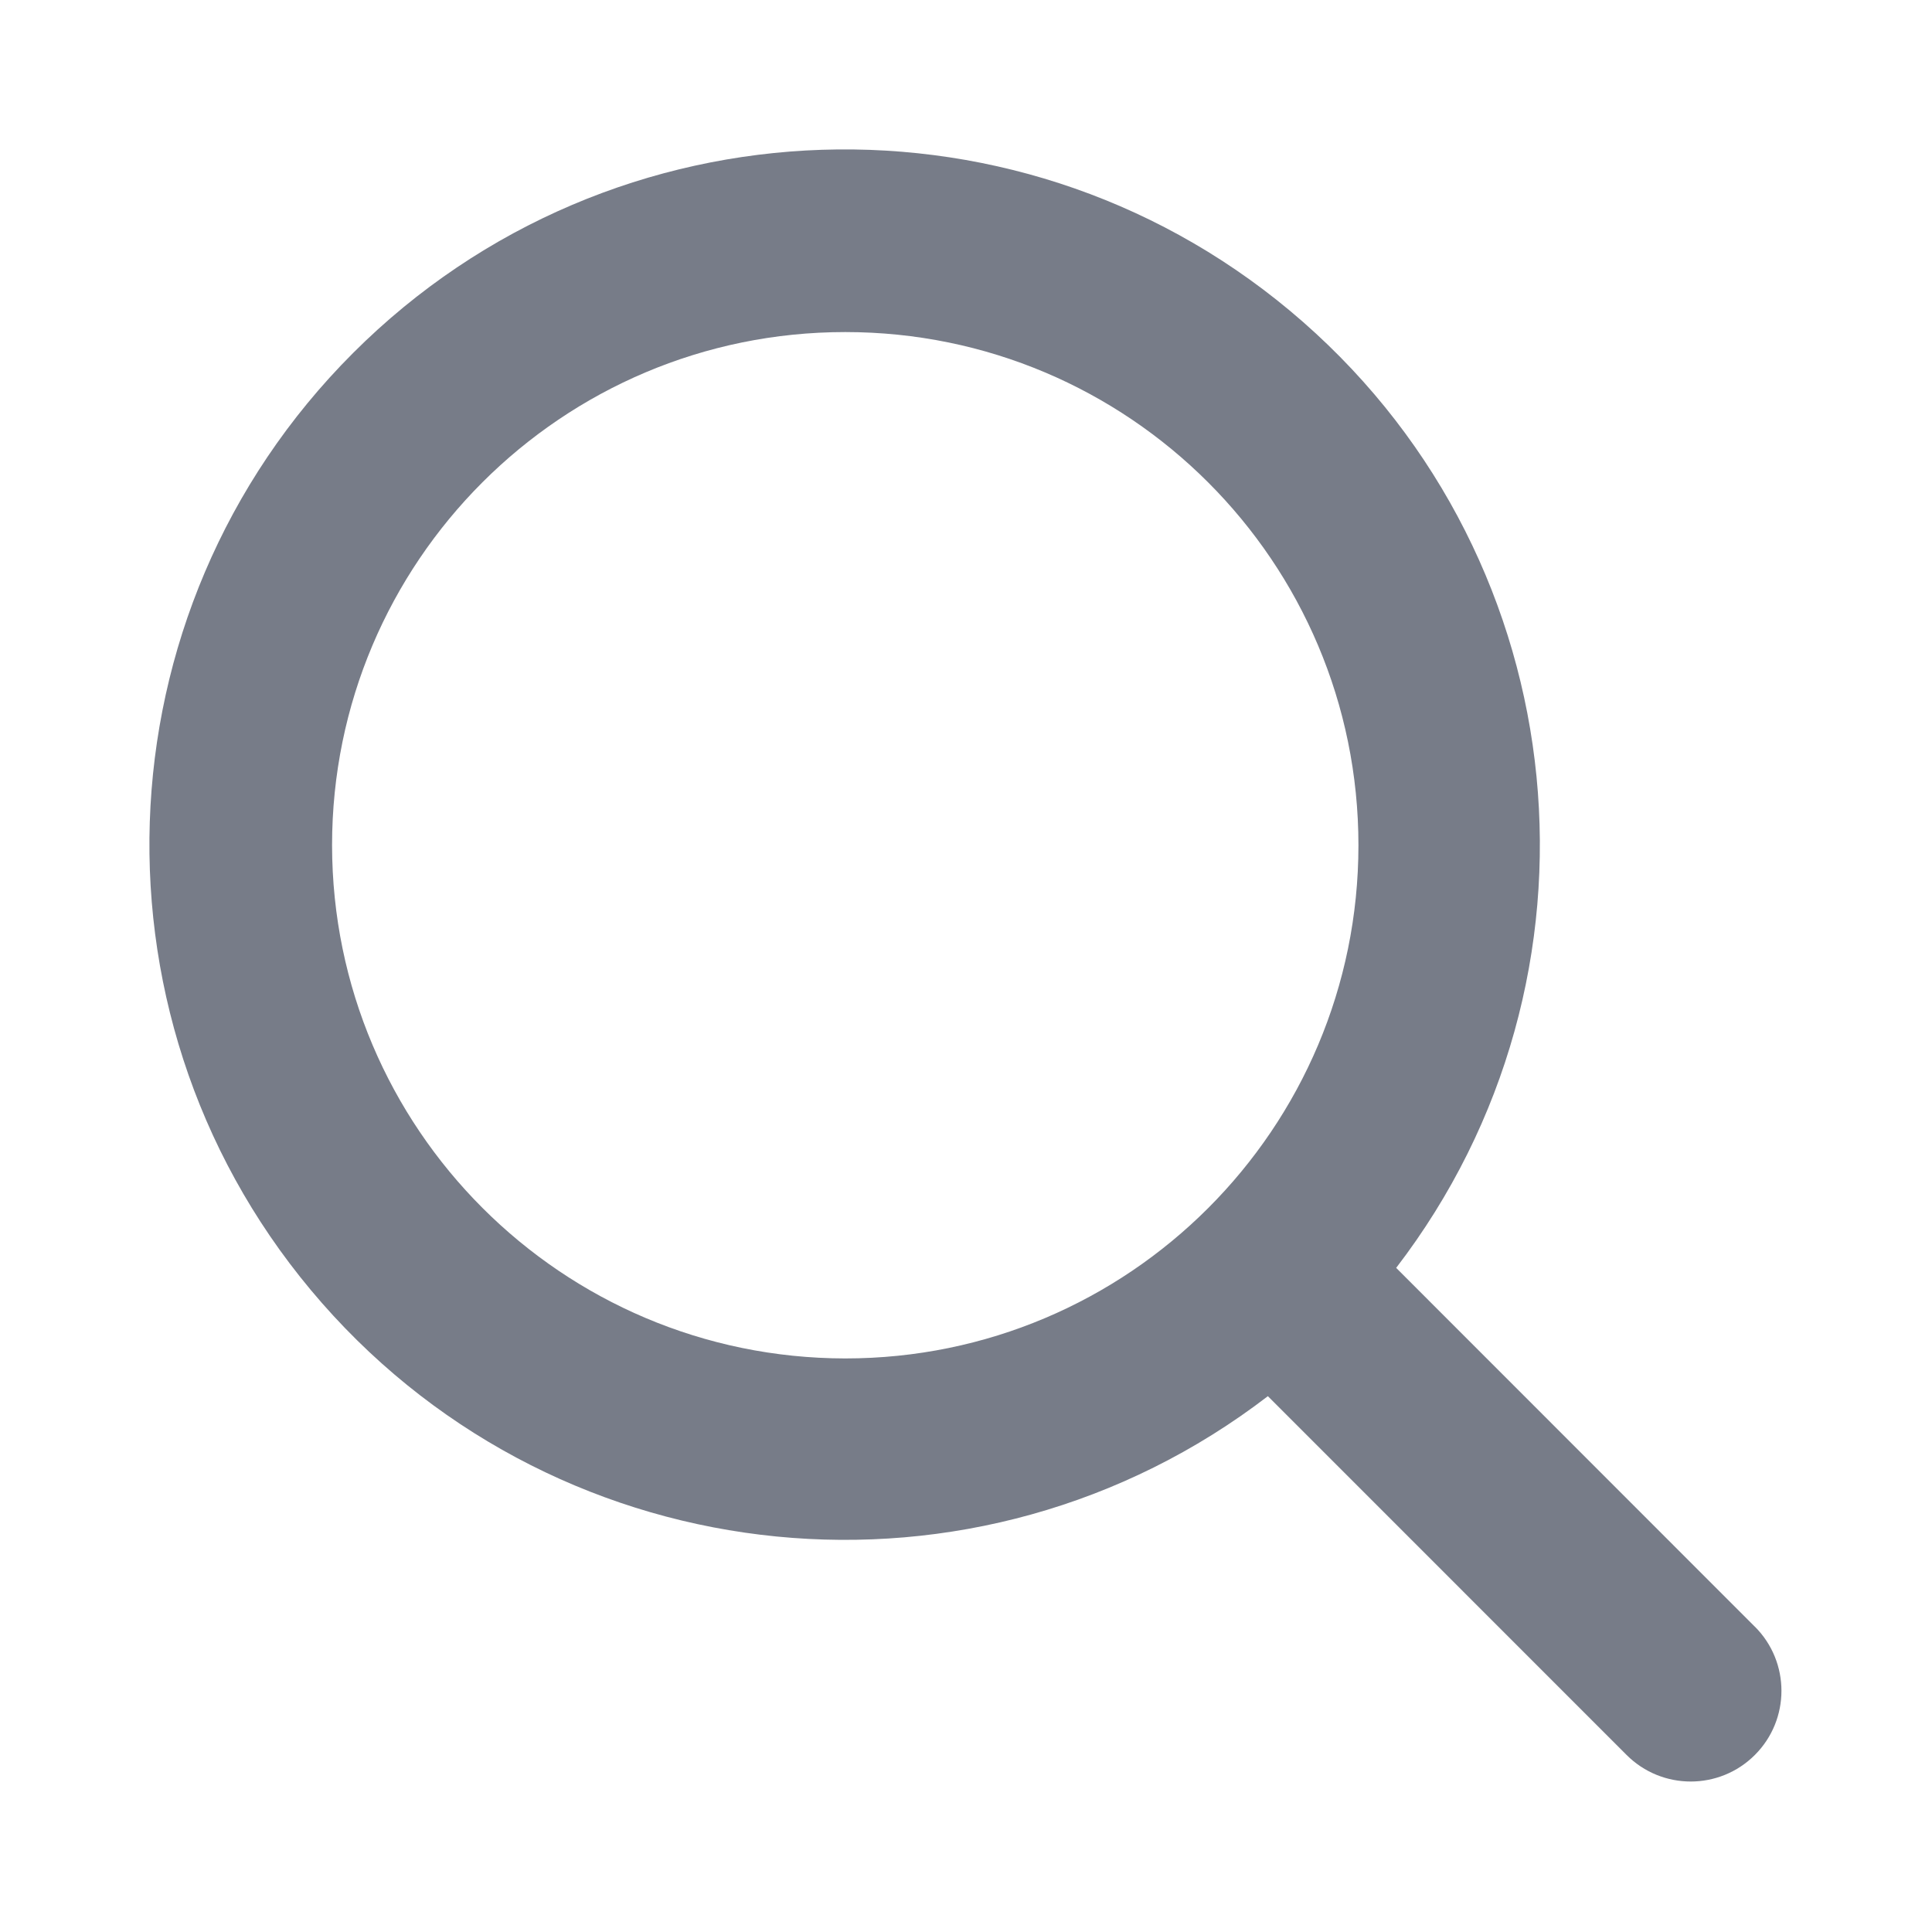
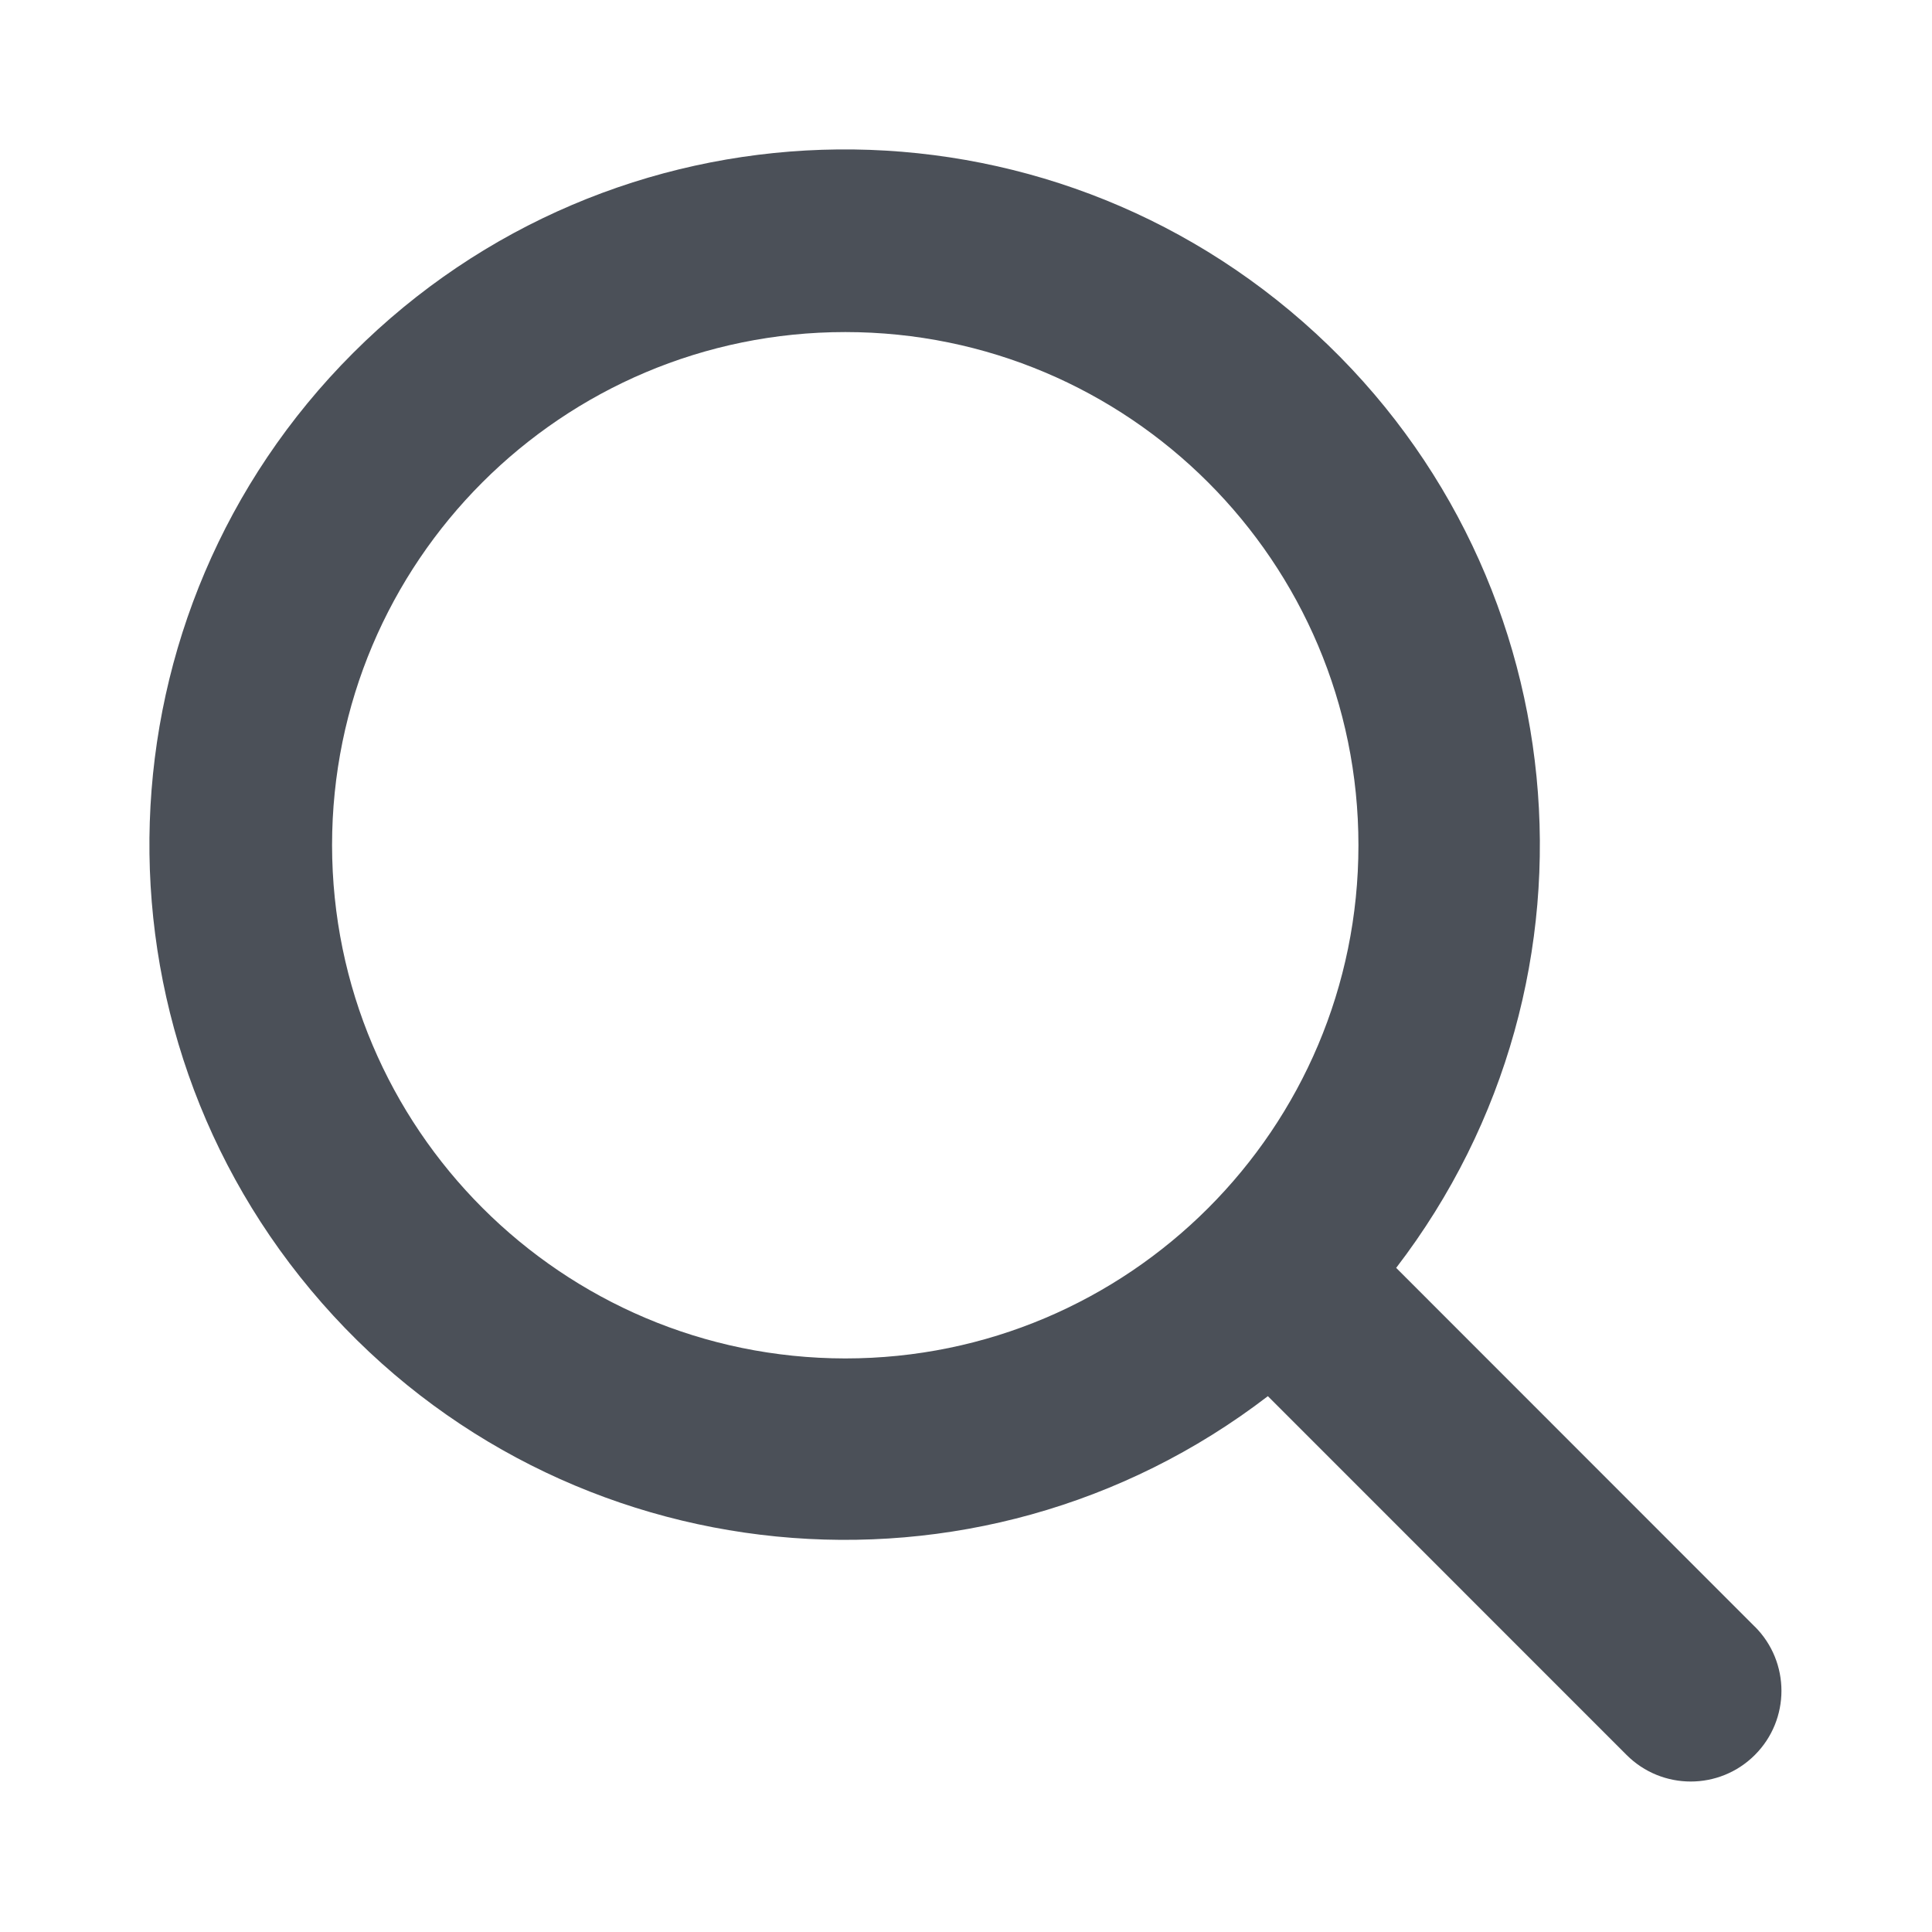
- <svg xmlns="http://www.w3.org/2000/svg" width="24" height="24" viewBox="0 0 256 256" fill="#777C88">
+ <svg xmlns="http://www.w3.org/2000/svg" width="24" height="24" viewBox="0 0 256 256" fill="#4B5058">
  <path d="M232.49,215.51,185,168a92.12,92.12,0,1,0-17,17l47.53,47.54a12,12,0,0,0,17-17ZM44,112a68,68,0,1,1,68,68A68.07,68.07,0,0,1,44,112Z" />
</svg>
